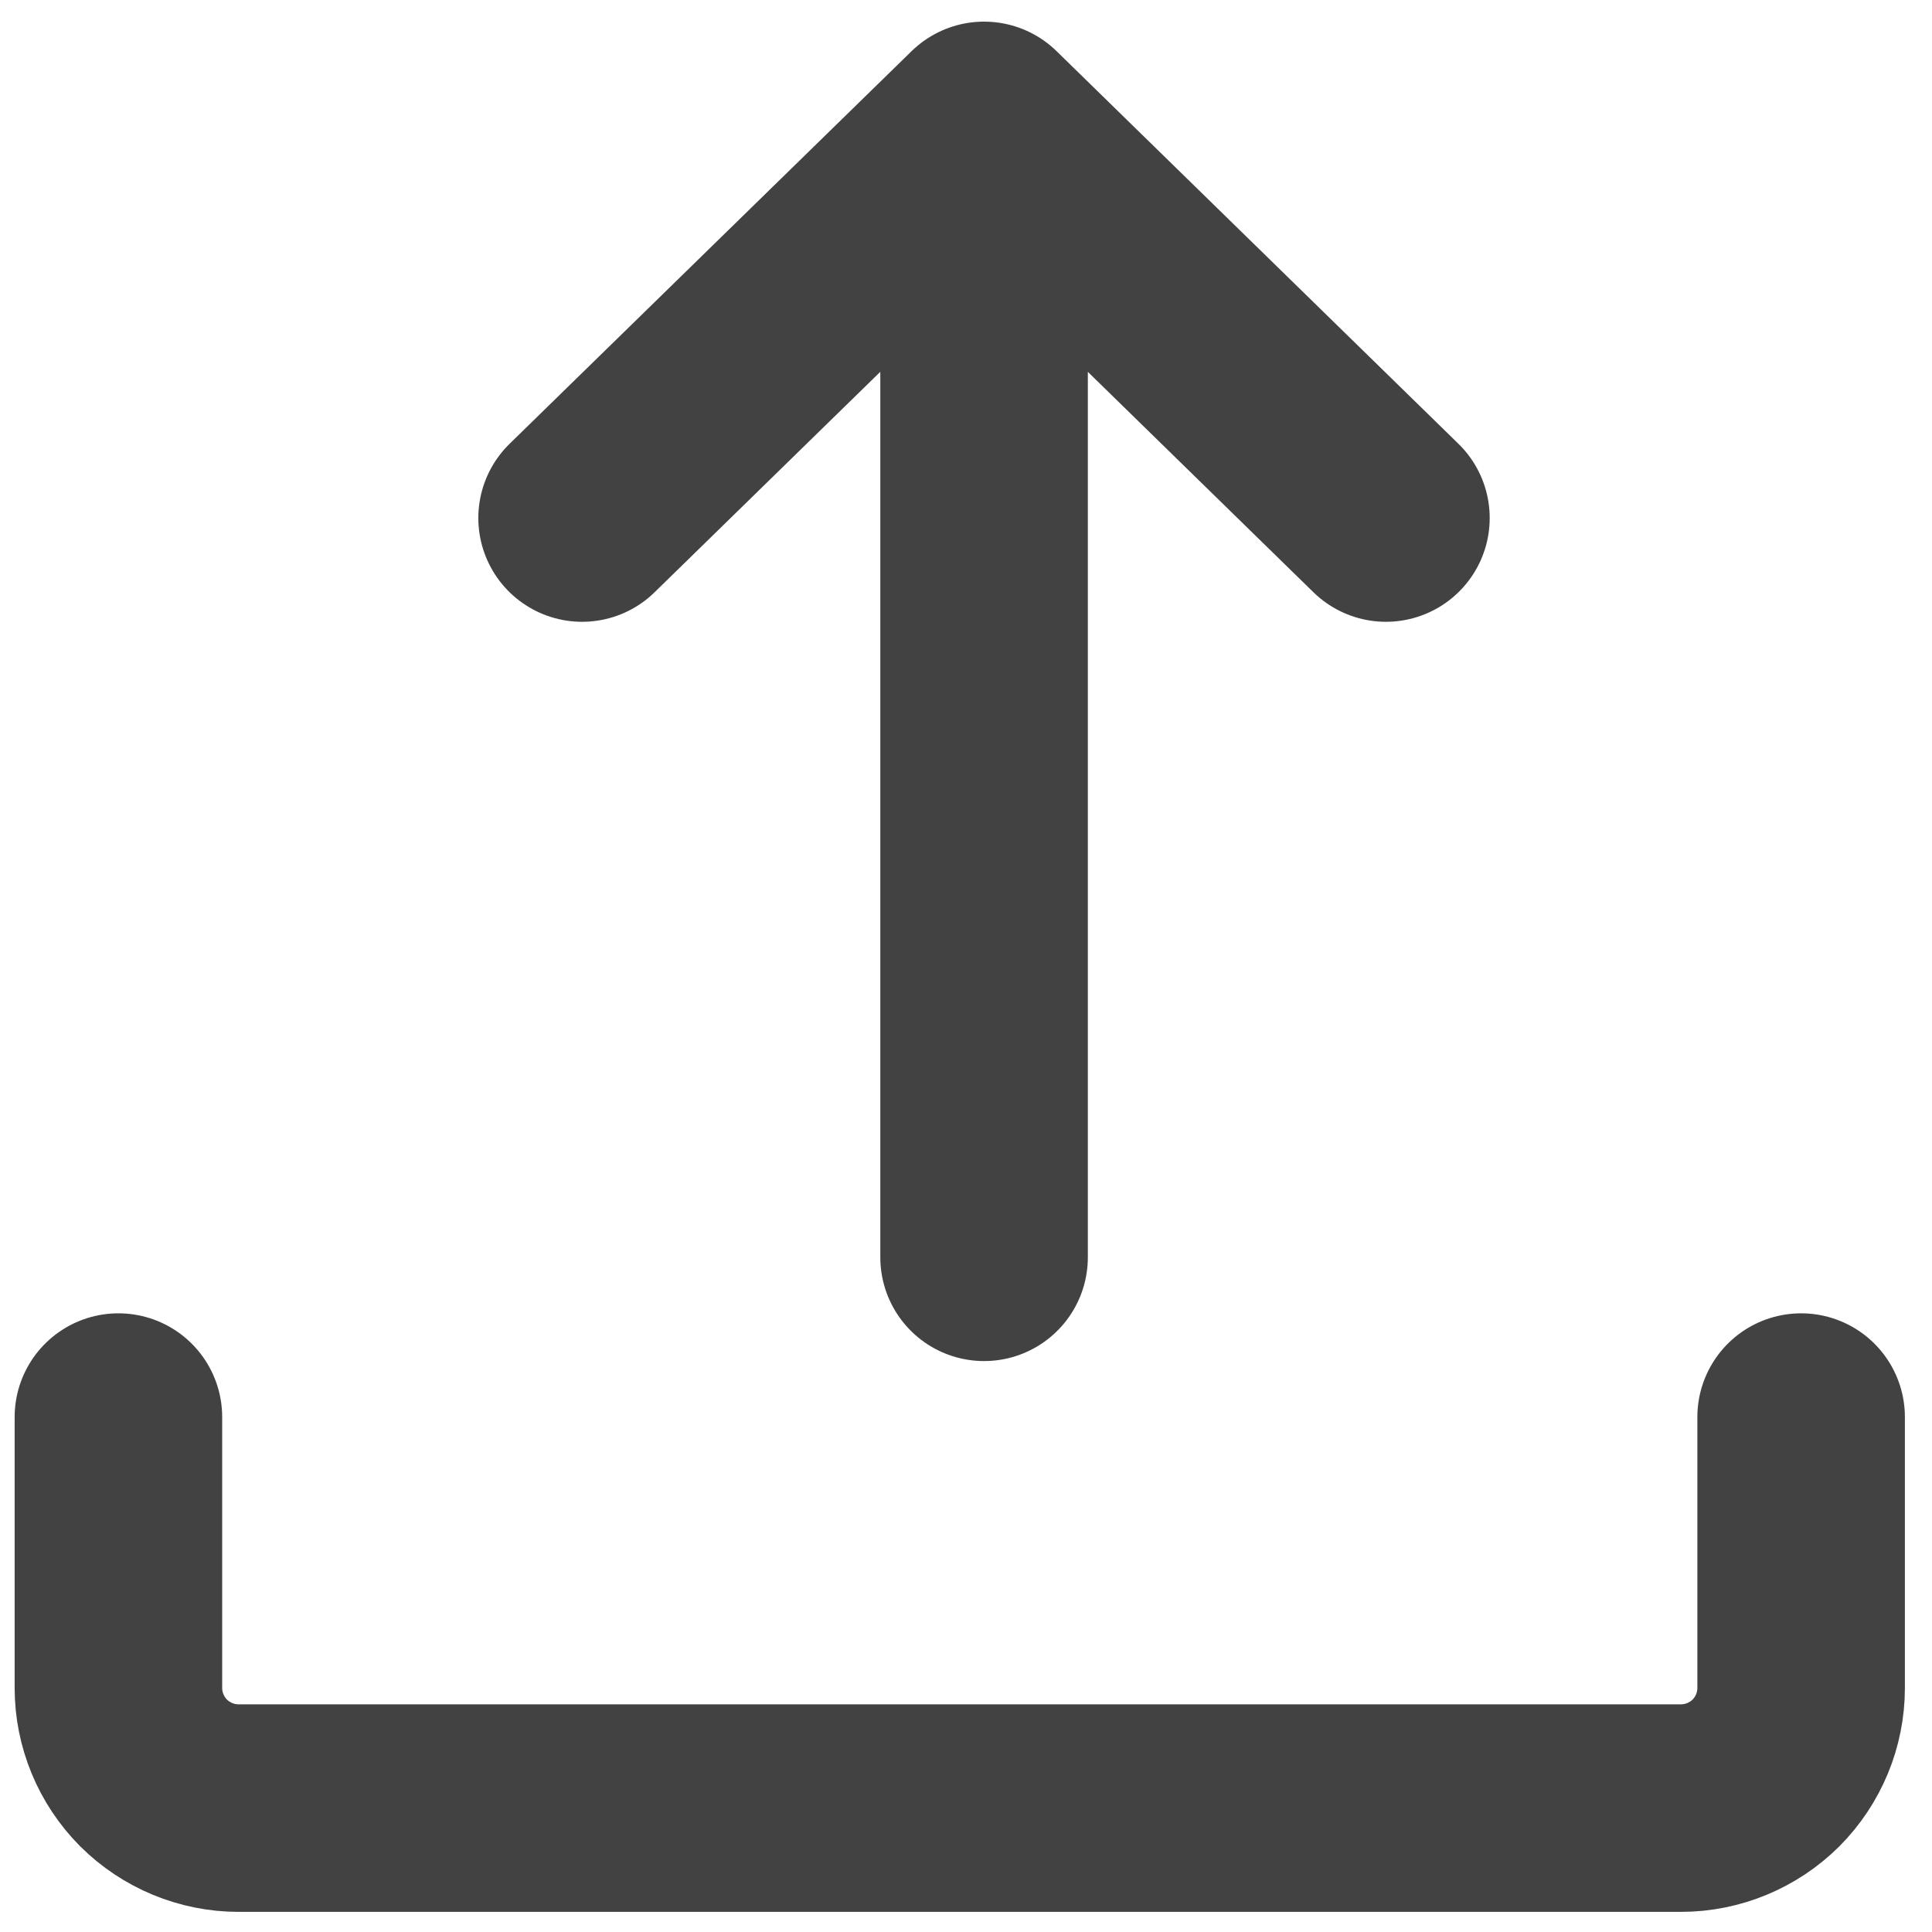
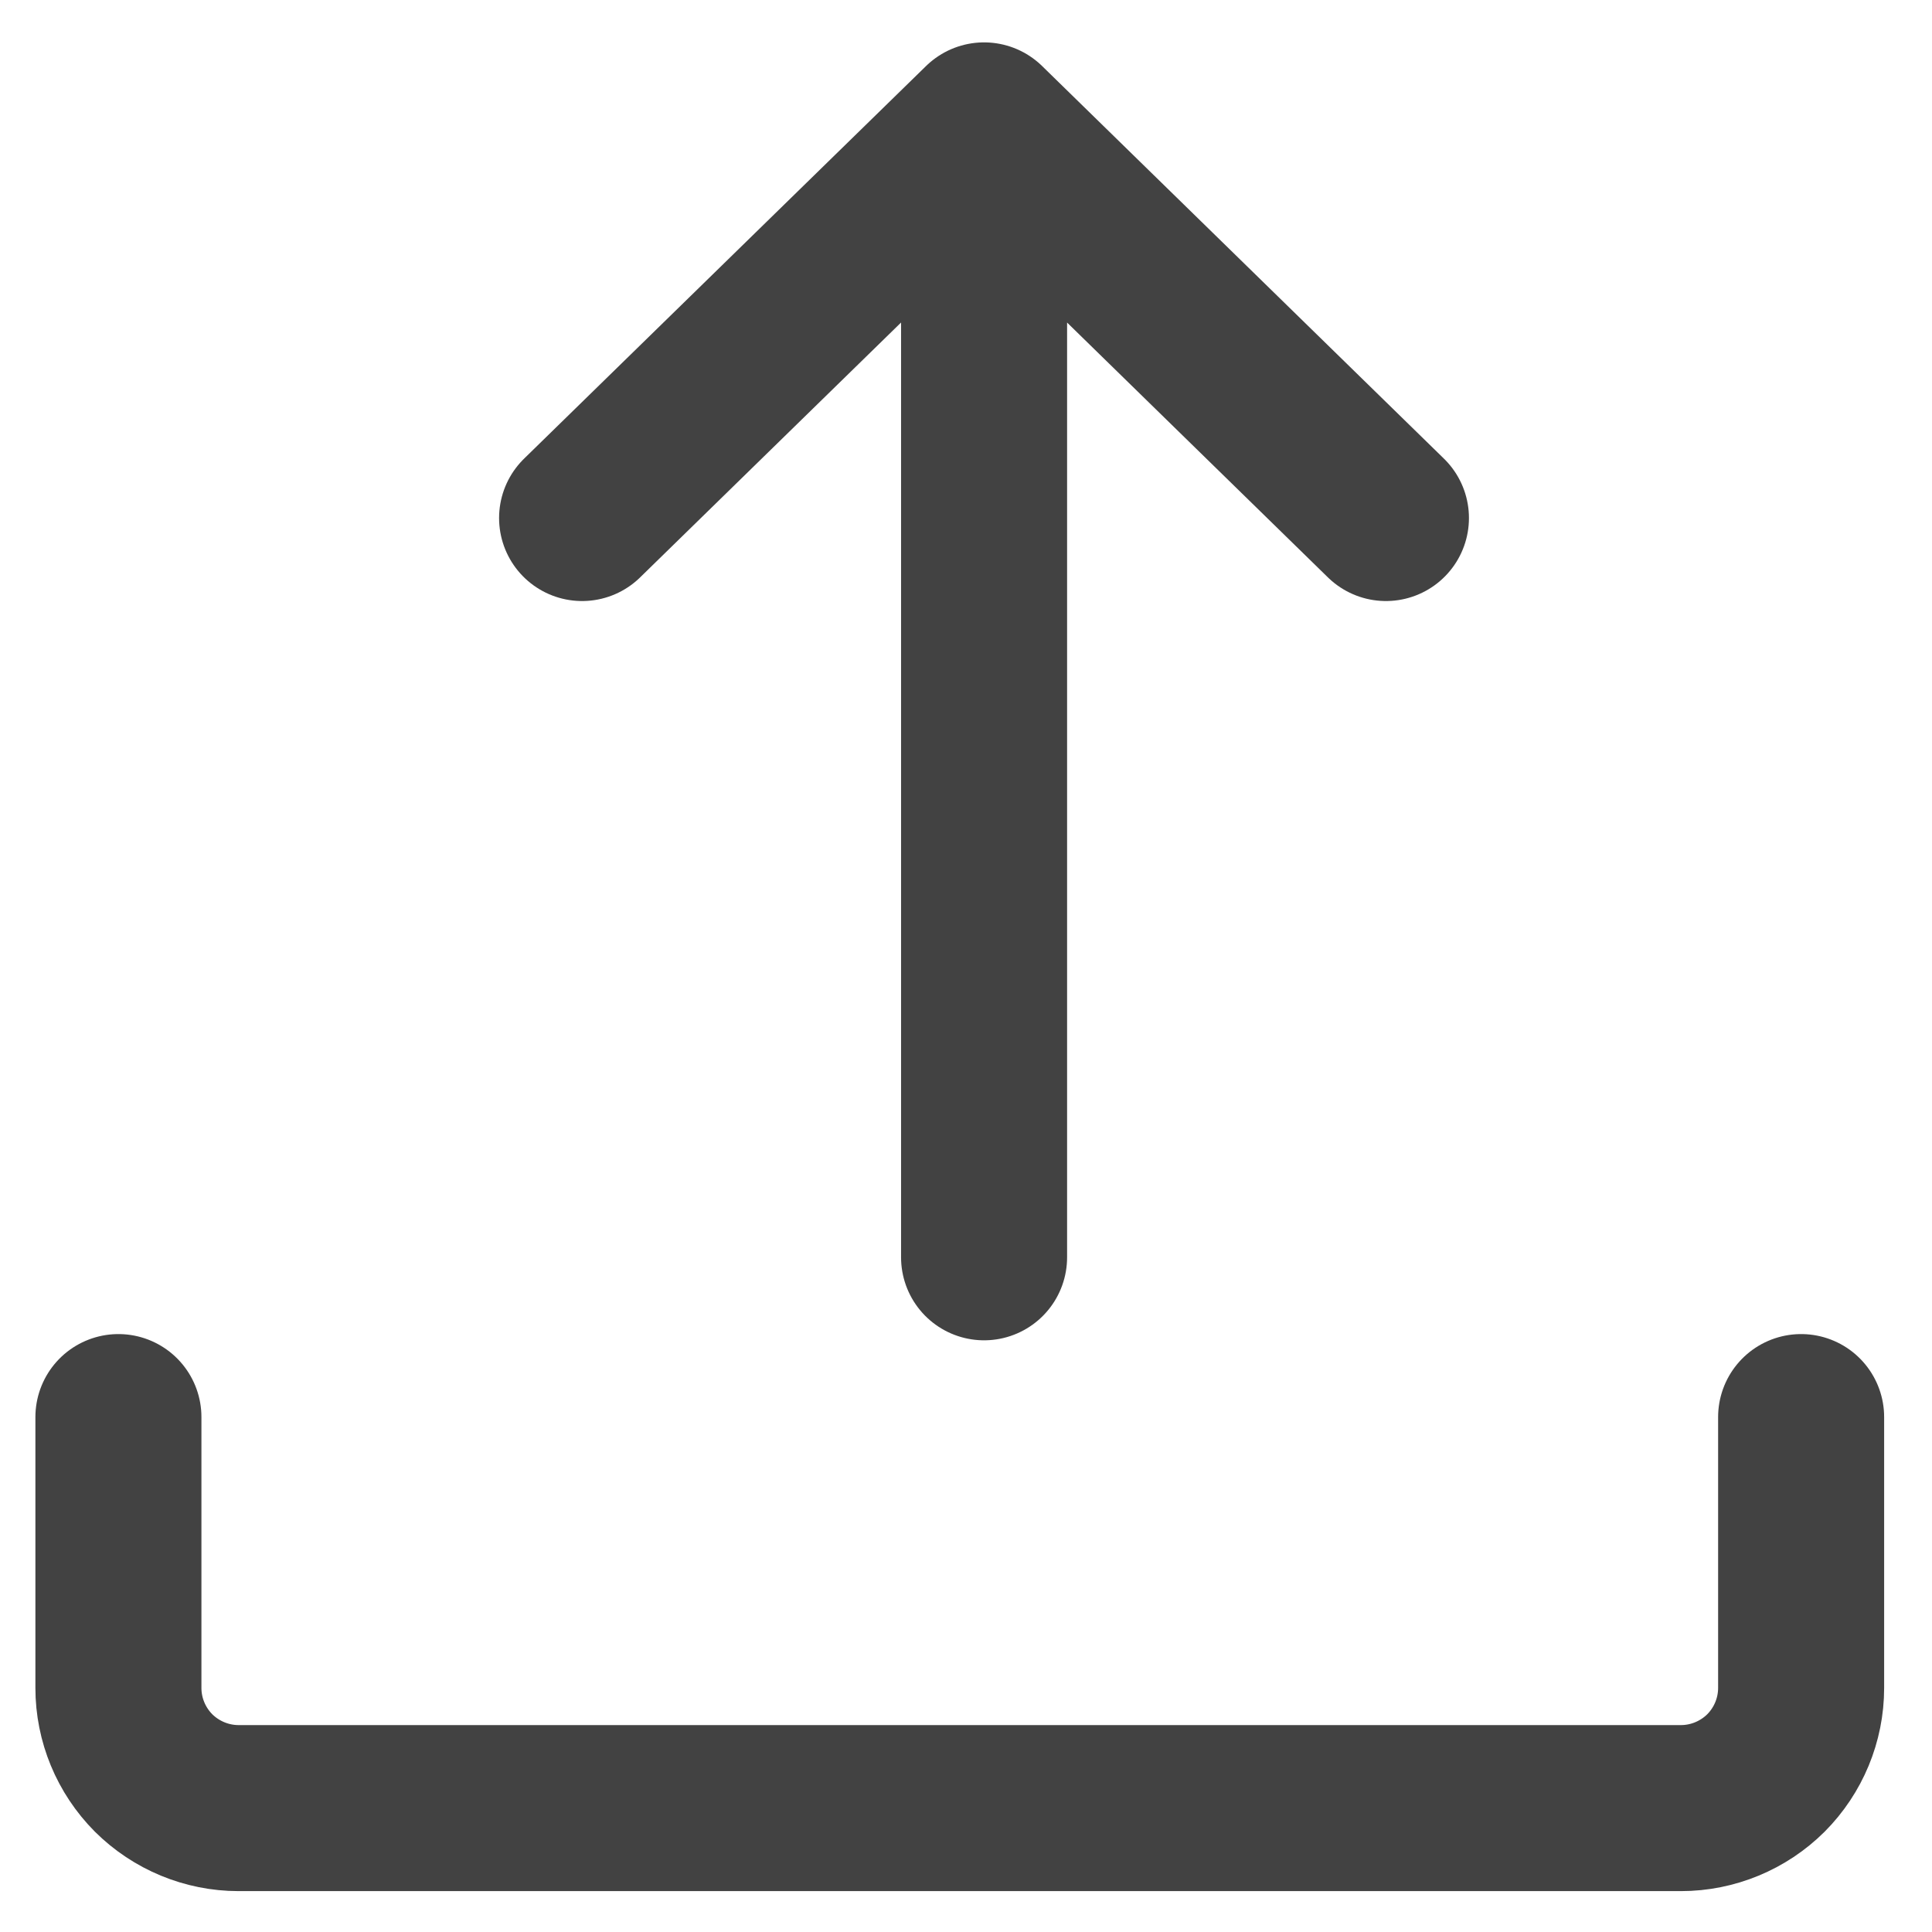
<svg xmlns="http://www.w3.org/2000/svg" width="46.5" height="46.5" viewBox="0 0 15.5 15.5" fill="none">
  <g transform="translate(-359.8 -652.7)">
-     <path id="Vector_7" d="M360.75 664.069V666.242C360.75 666.498 360.852 666.743 361.032 666.924C361.213 667.104 361.459 667.206 361.714 667.206H373.286C373.541 667.206 373.787 667.104 373.968 666.924C374.148 666.743 374.25 666.498 374.25 666.242V664.069M367.695 654.59V662.787M370.919 656.856L367.695 653.706L364.47 656.856" stroke-width="1.665" stroke-linecap="round" stroke-linejoin="round" stroke="#424242" />
+     <path id="Vector_7" d="M360.75 664.069V666.242C360.75 666.498 360.852 666.743 361.032 666.924C361.213 667.104 361.459 667.206 361.714 667.206H373.286C373.541 667.206 373.787 667.104 373.968 666.924C374.148 666.743 374.25 666.498 374.25 666.242V664.069M367.695 654.59V662.787M370.919 656.856L367.695 653.706L364.47 656.856" stroke-width="1.332" stroke-linecap="round" stroke-linejoin="round" stroke="#424242" />
  </g>
</svg>
